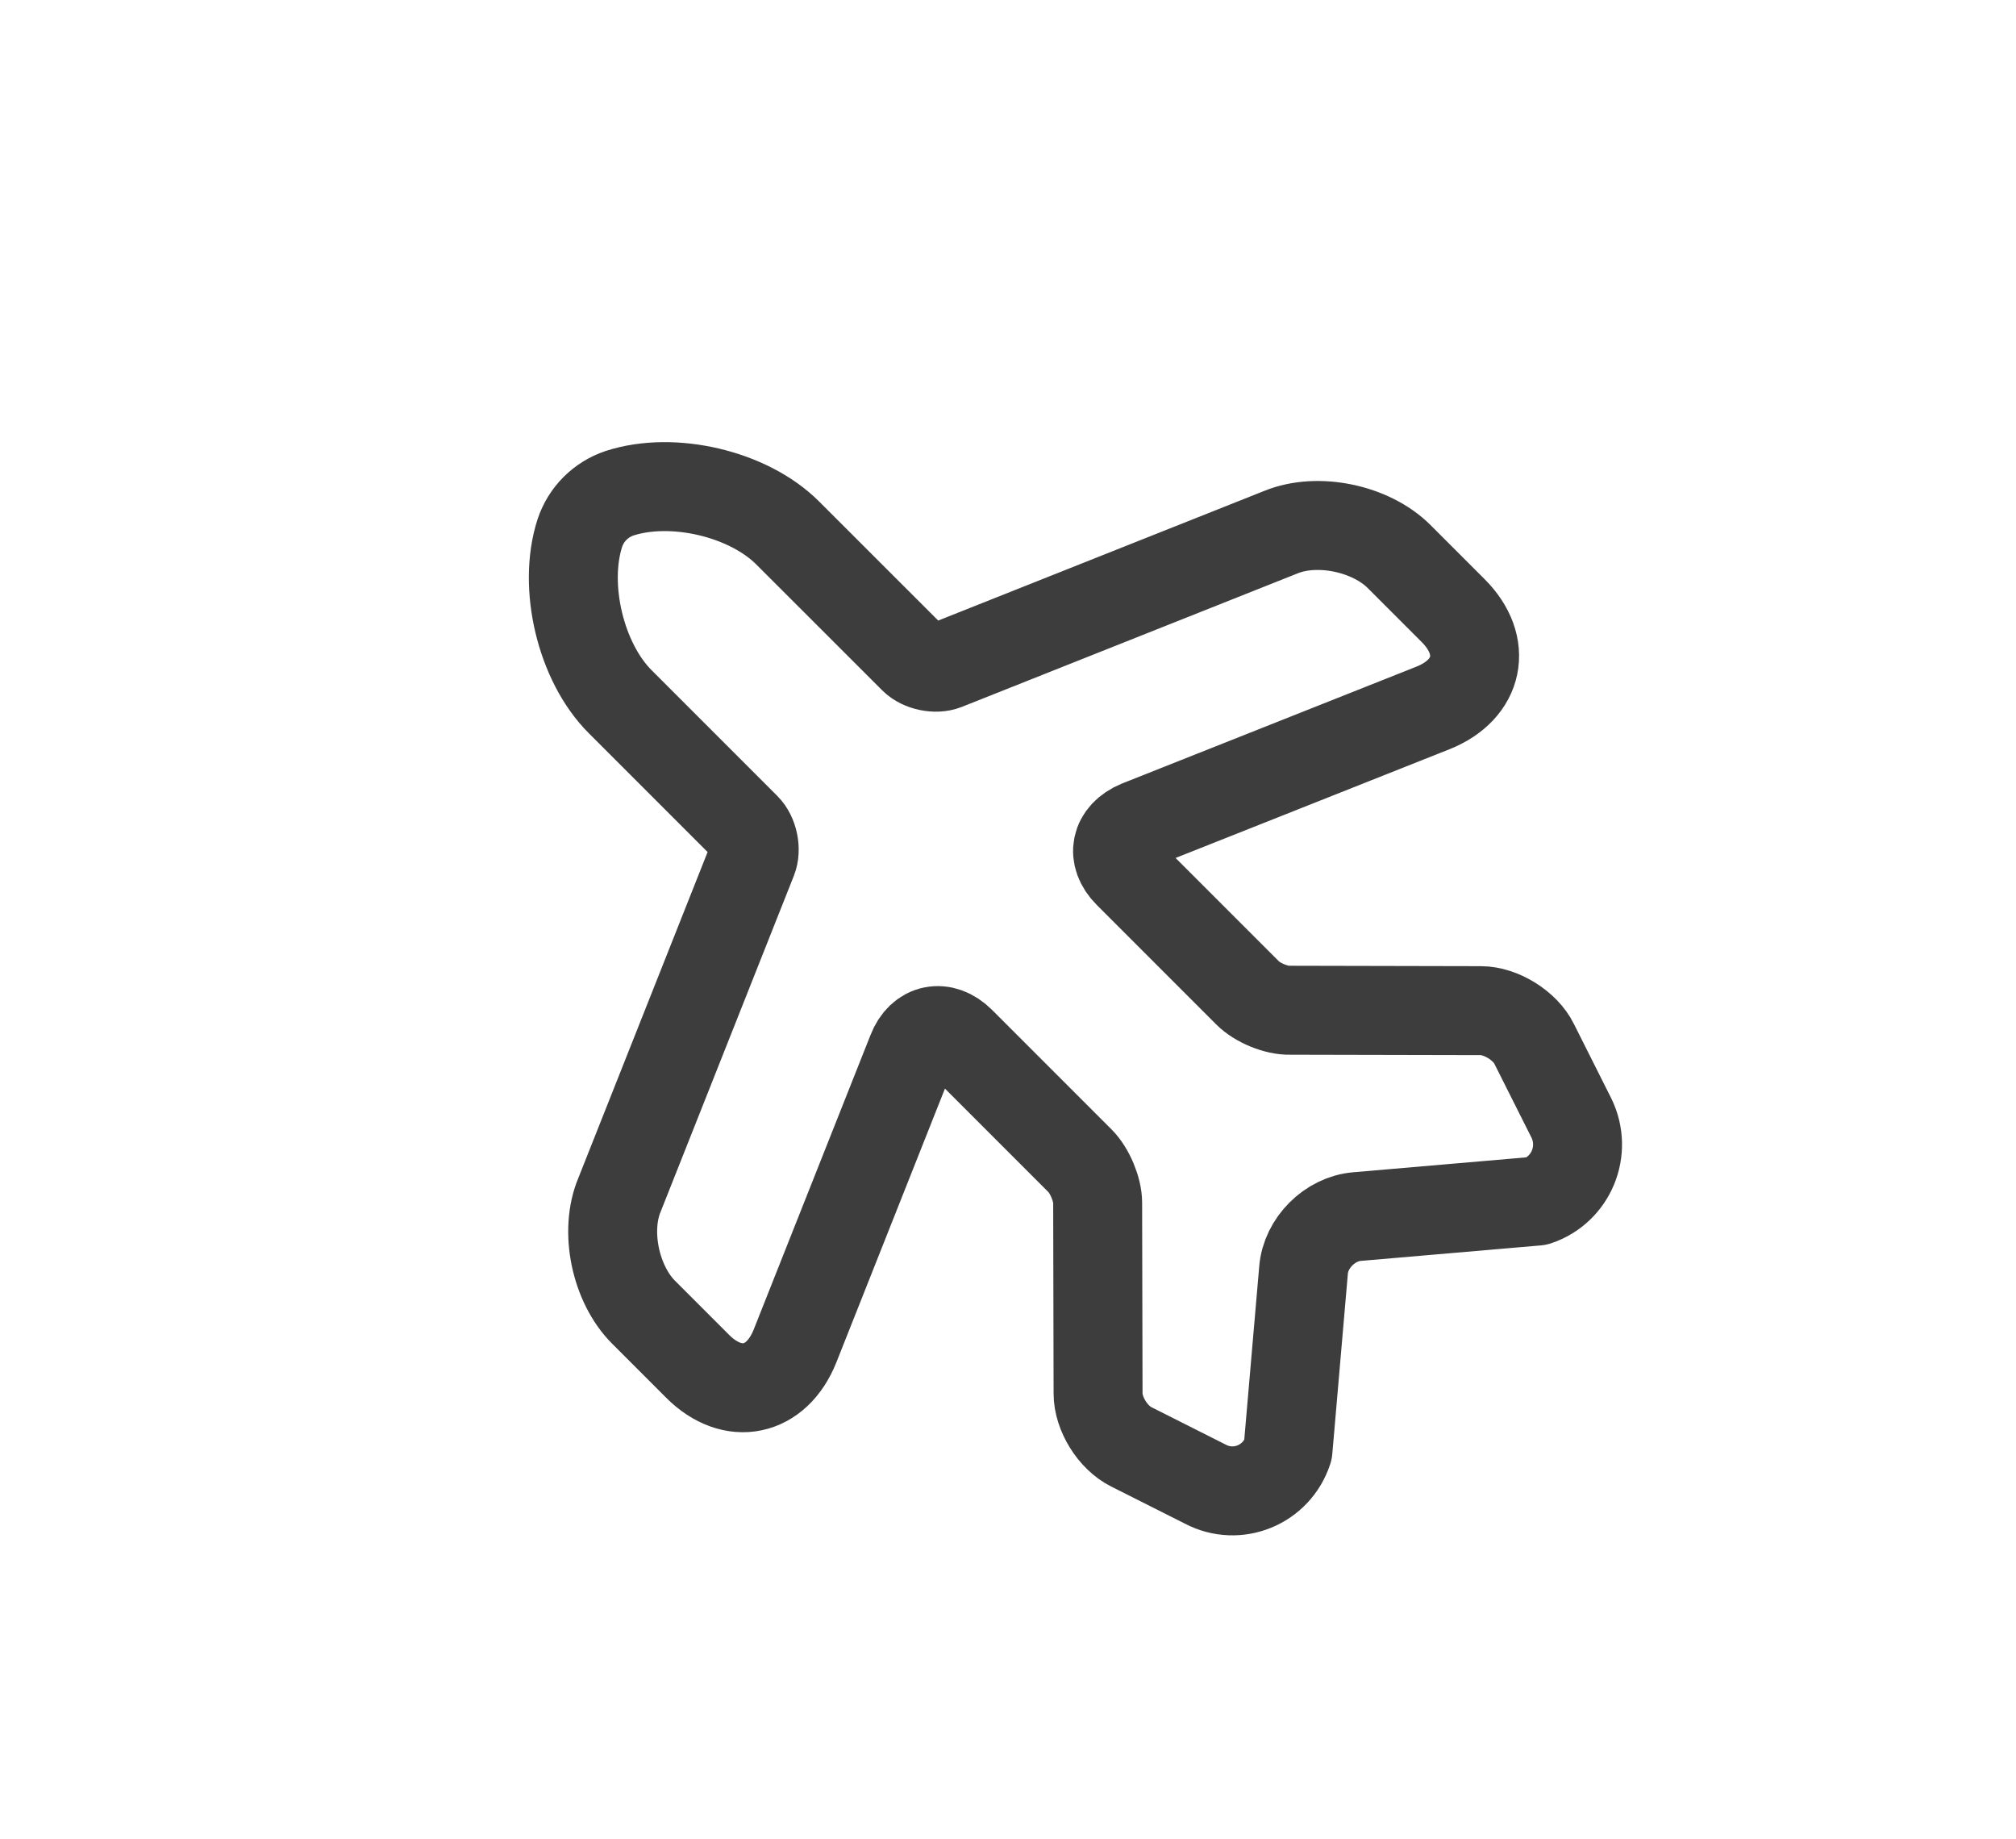
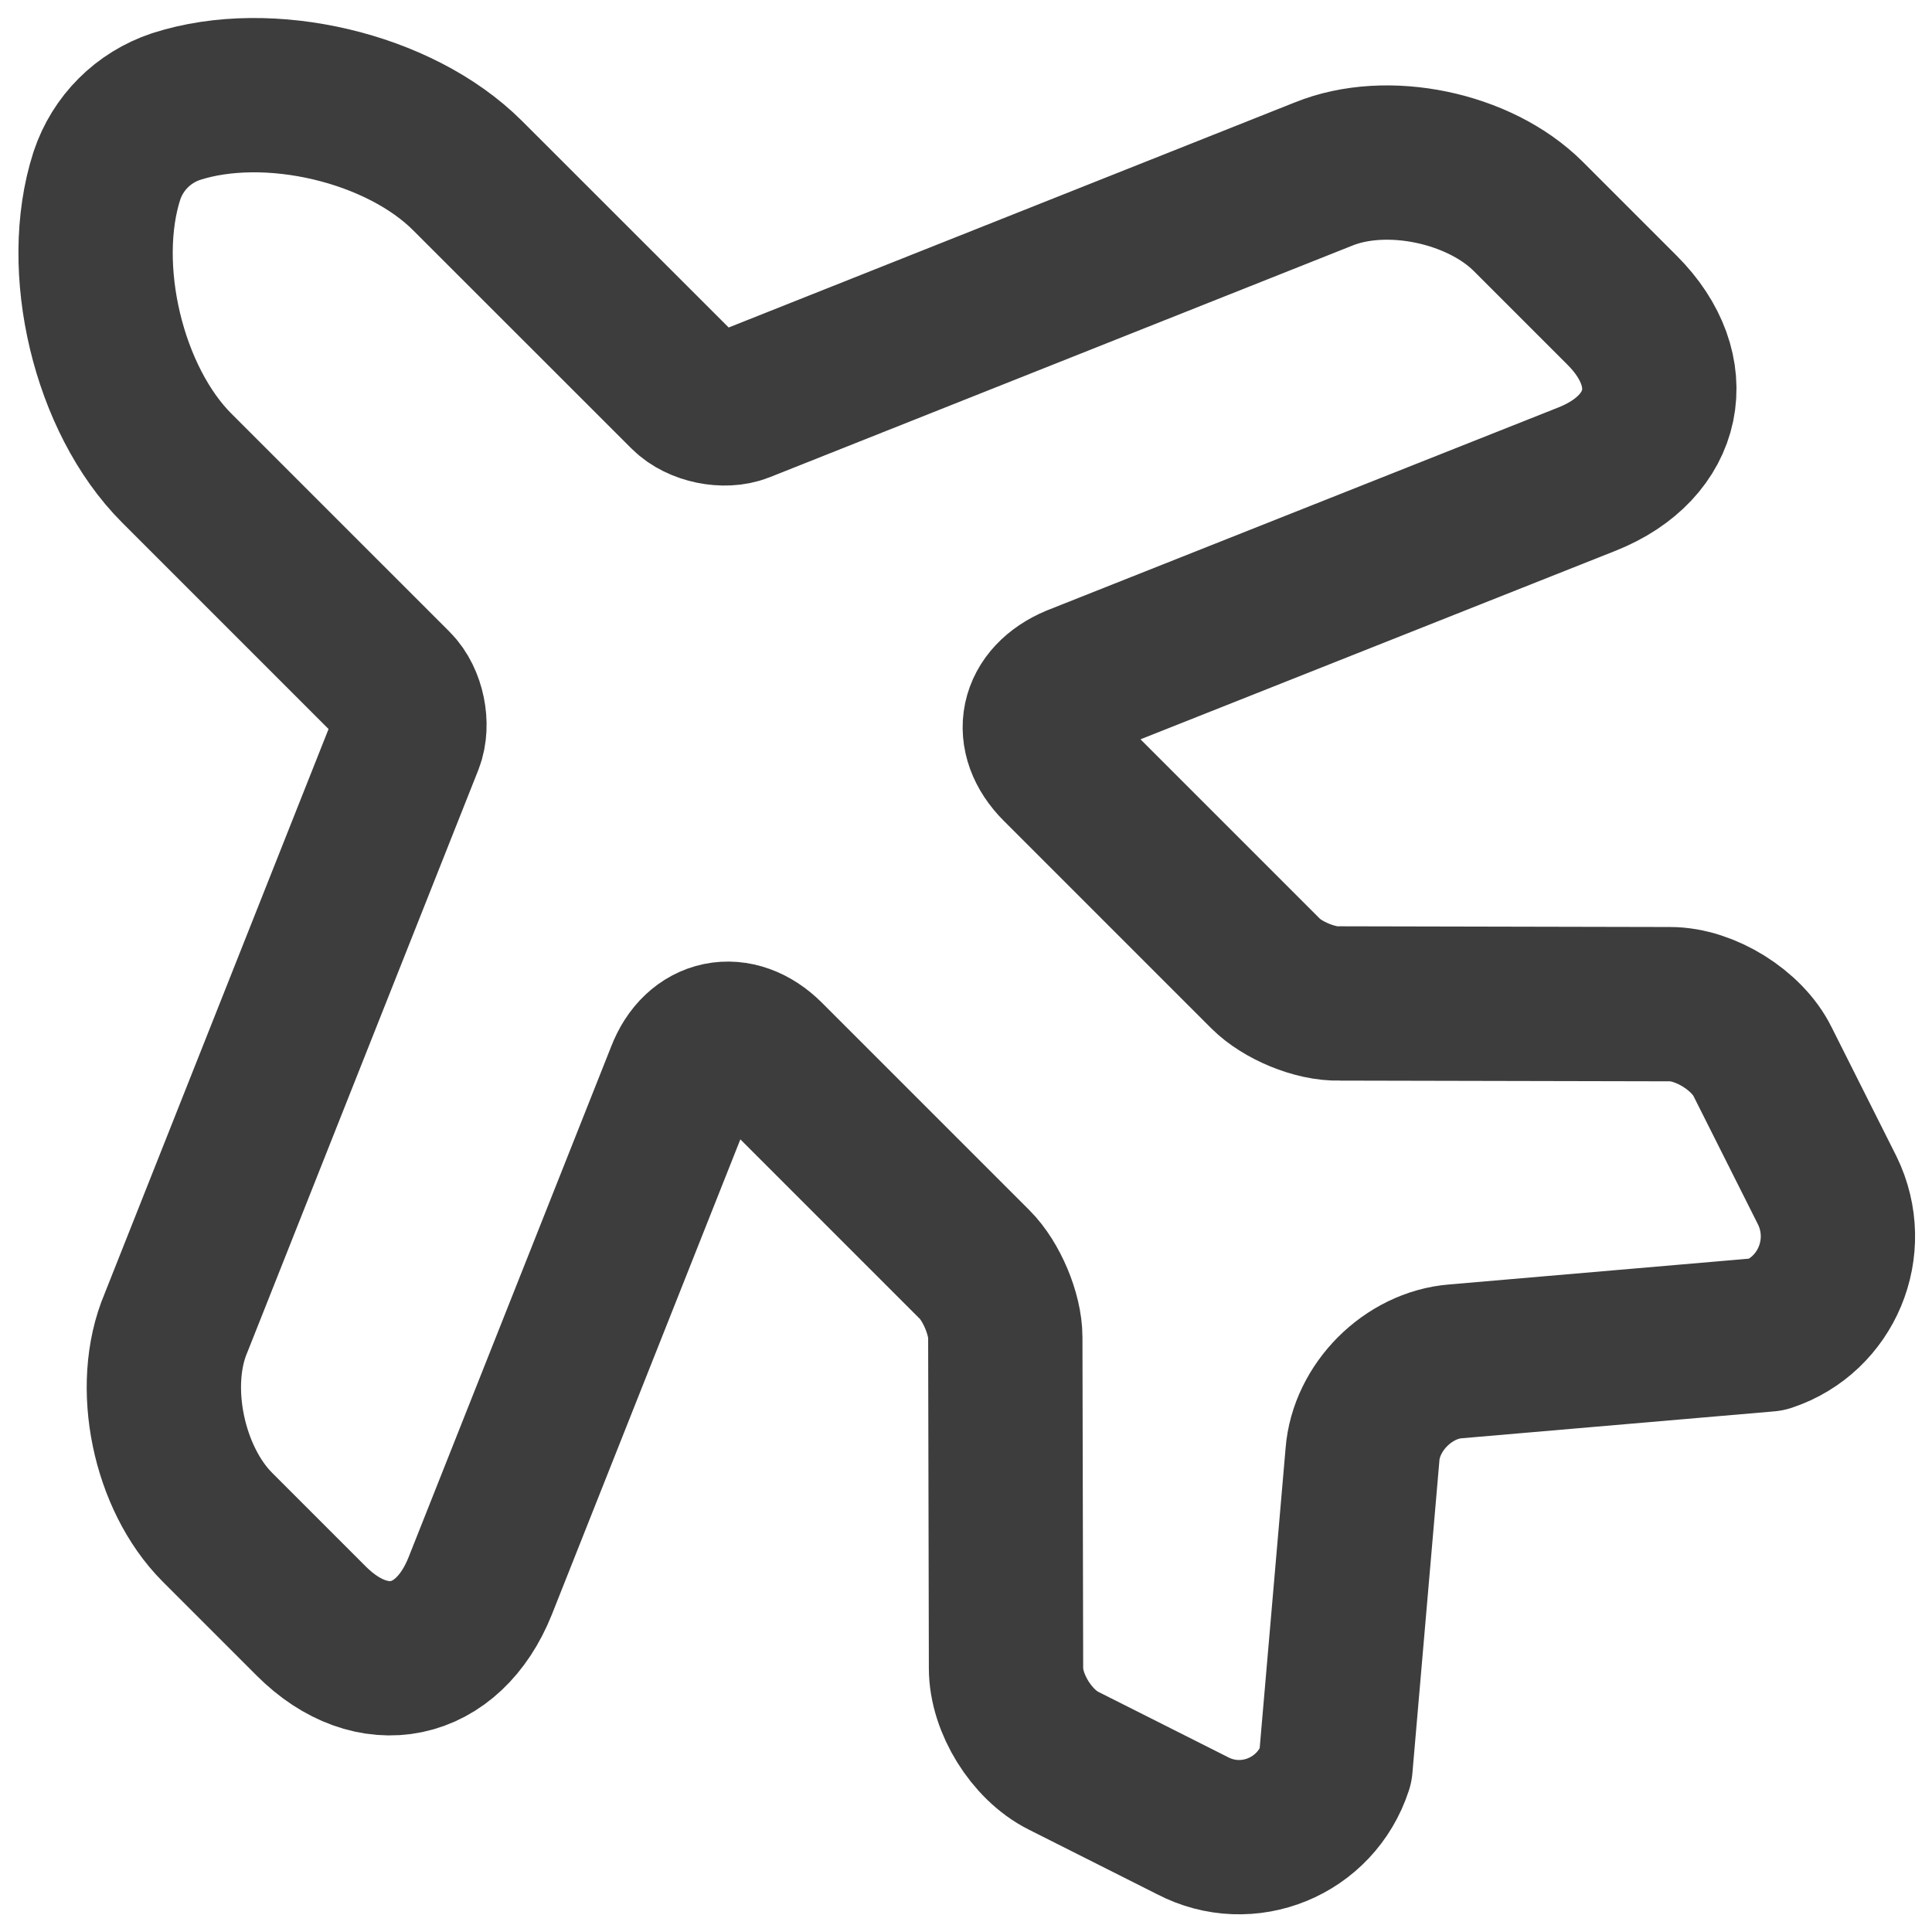
- <svg xmlns="http://www.w3.org/2000/svg" width="34" height="31" viewBox="0 0 34 31" fill="none">
+ <svg xmlns="http://www.w3.org/2000/svg" width="24" height="24" viewBox="8.74 7.28 18.78 18.78" fill="none">
  <path d="M21.722 24.452L21.984 21.419C22.019 20.959 22.429 20.549 22.889 20.513L25.922 20.252C26.495 20.061 26.771 19.403 26.502 18.852L25.873 17.6C25.724 17.296 25.314 17.041 24.975 17.041L21.758 17.034C21.524 17.041 21.206 16.907 21.043 16.744L19.028 14.729C18.731 14.432 18.809 14.072 19.198 13.909L24.169 11.936C24.947 11.625 25.102 10.89 24.508 10.296L23.596 9.384C23.122 8.91 22.224 8.719 21.602 8.973L15.945 11.222C15.783 11.286 15.535 11.236 15.408 11.109L13.286 8.988C12.622 8.323 11.349 8.026 10.451 8.316C10.133 8.422 9.885 8.669 9.779 8.988C9.489 9.886 9.793 11.165 10.458 11.83L12.579 13.951C12.707 14.079 12.756 14.326 12.692 14.489L10.451 20.139C10.189 20.754 10.38 21.652 10.854 22.126L11.766 23.038C12.36 23.632 13.095 23.476 13.407 22.698L15.379 17.727C15.528 17.338 15.903 17.261 16.2 17.558L18.215 19.573C18.378 19.736 18.512 20.054 18.512 20.28L18.519 23.497C18.519 23.837 18.767 24.24 19.078 24.395L20.329 25.025C20.867 25.308 21.531 25.039 21.722 24.452Z" stroke-width="1.5" stroke-linecap="round" stroke-linejoin="round" stroke="#282828" stroke-opacity="0.9" />
</svg>
